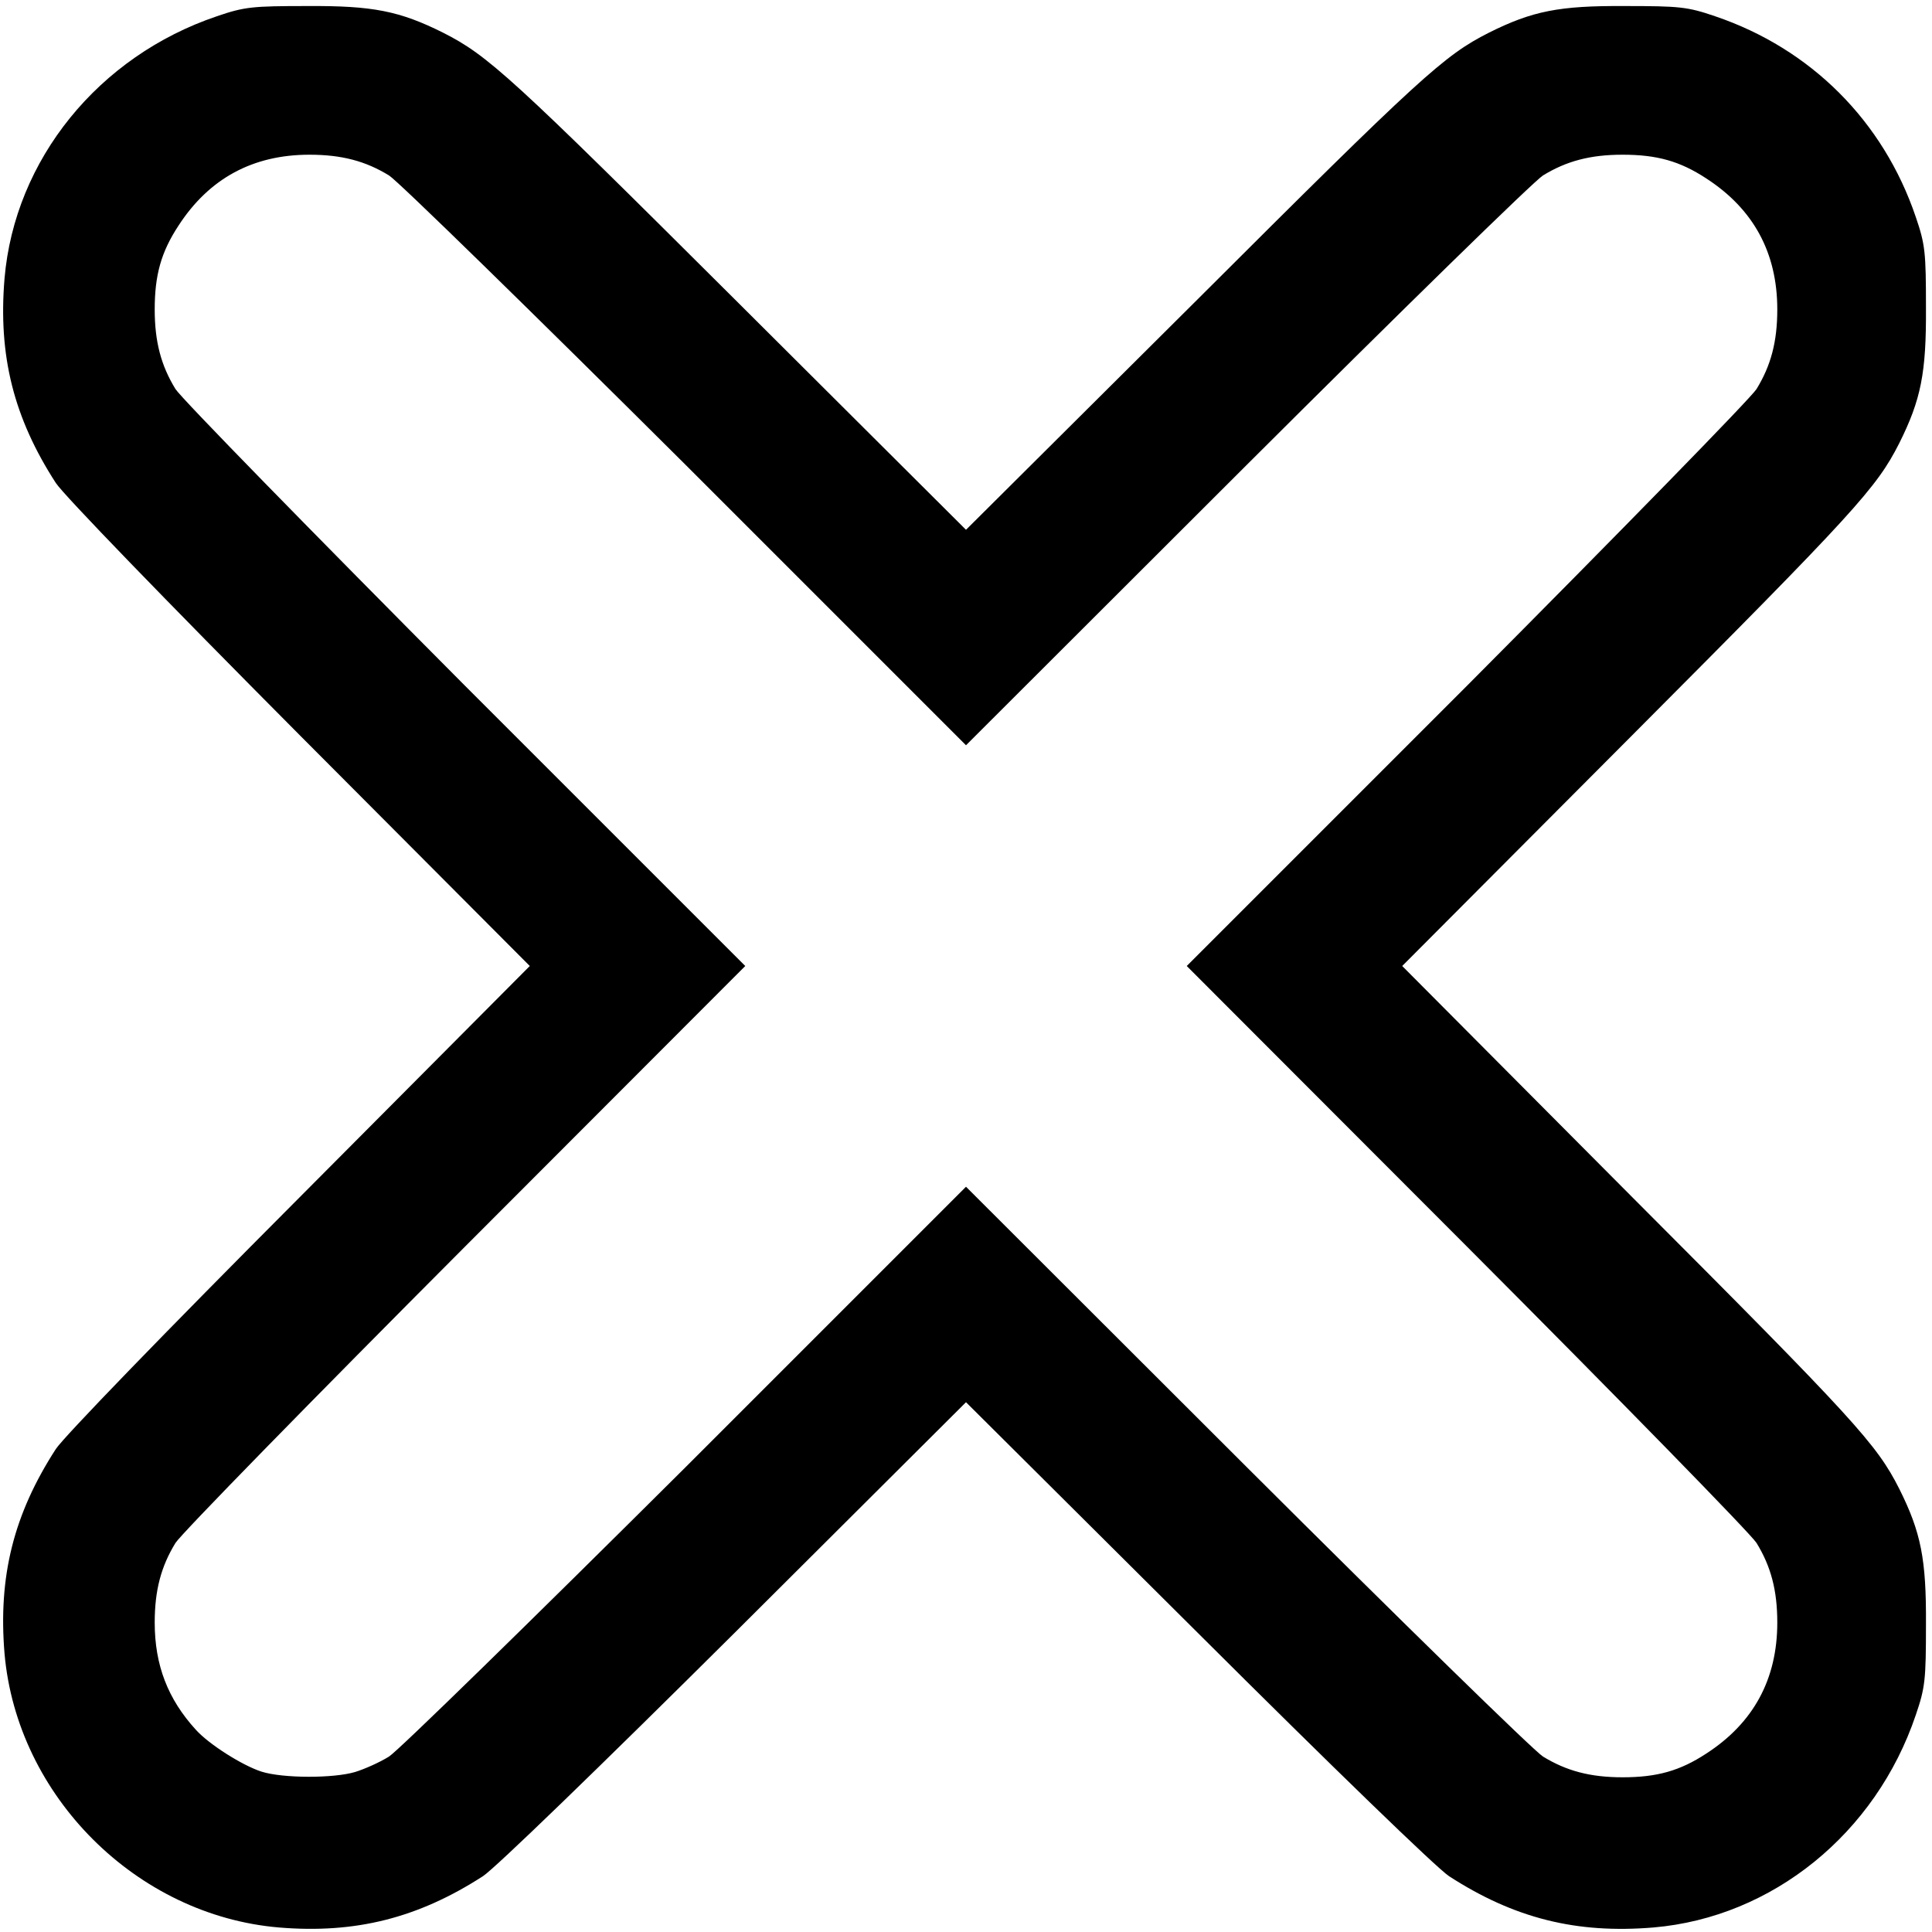
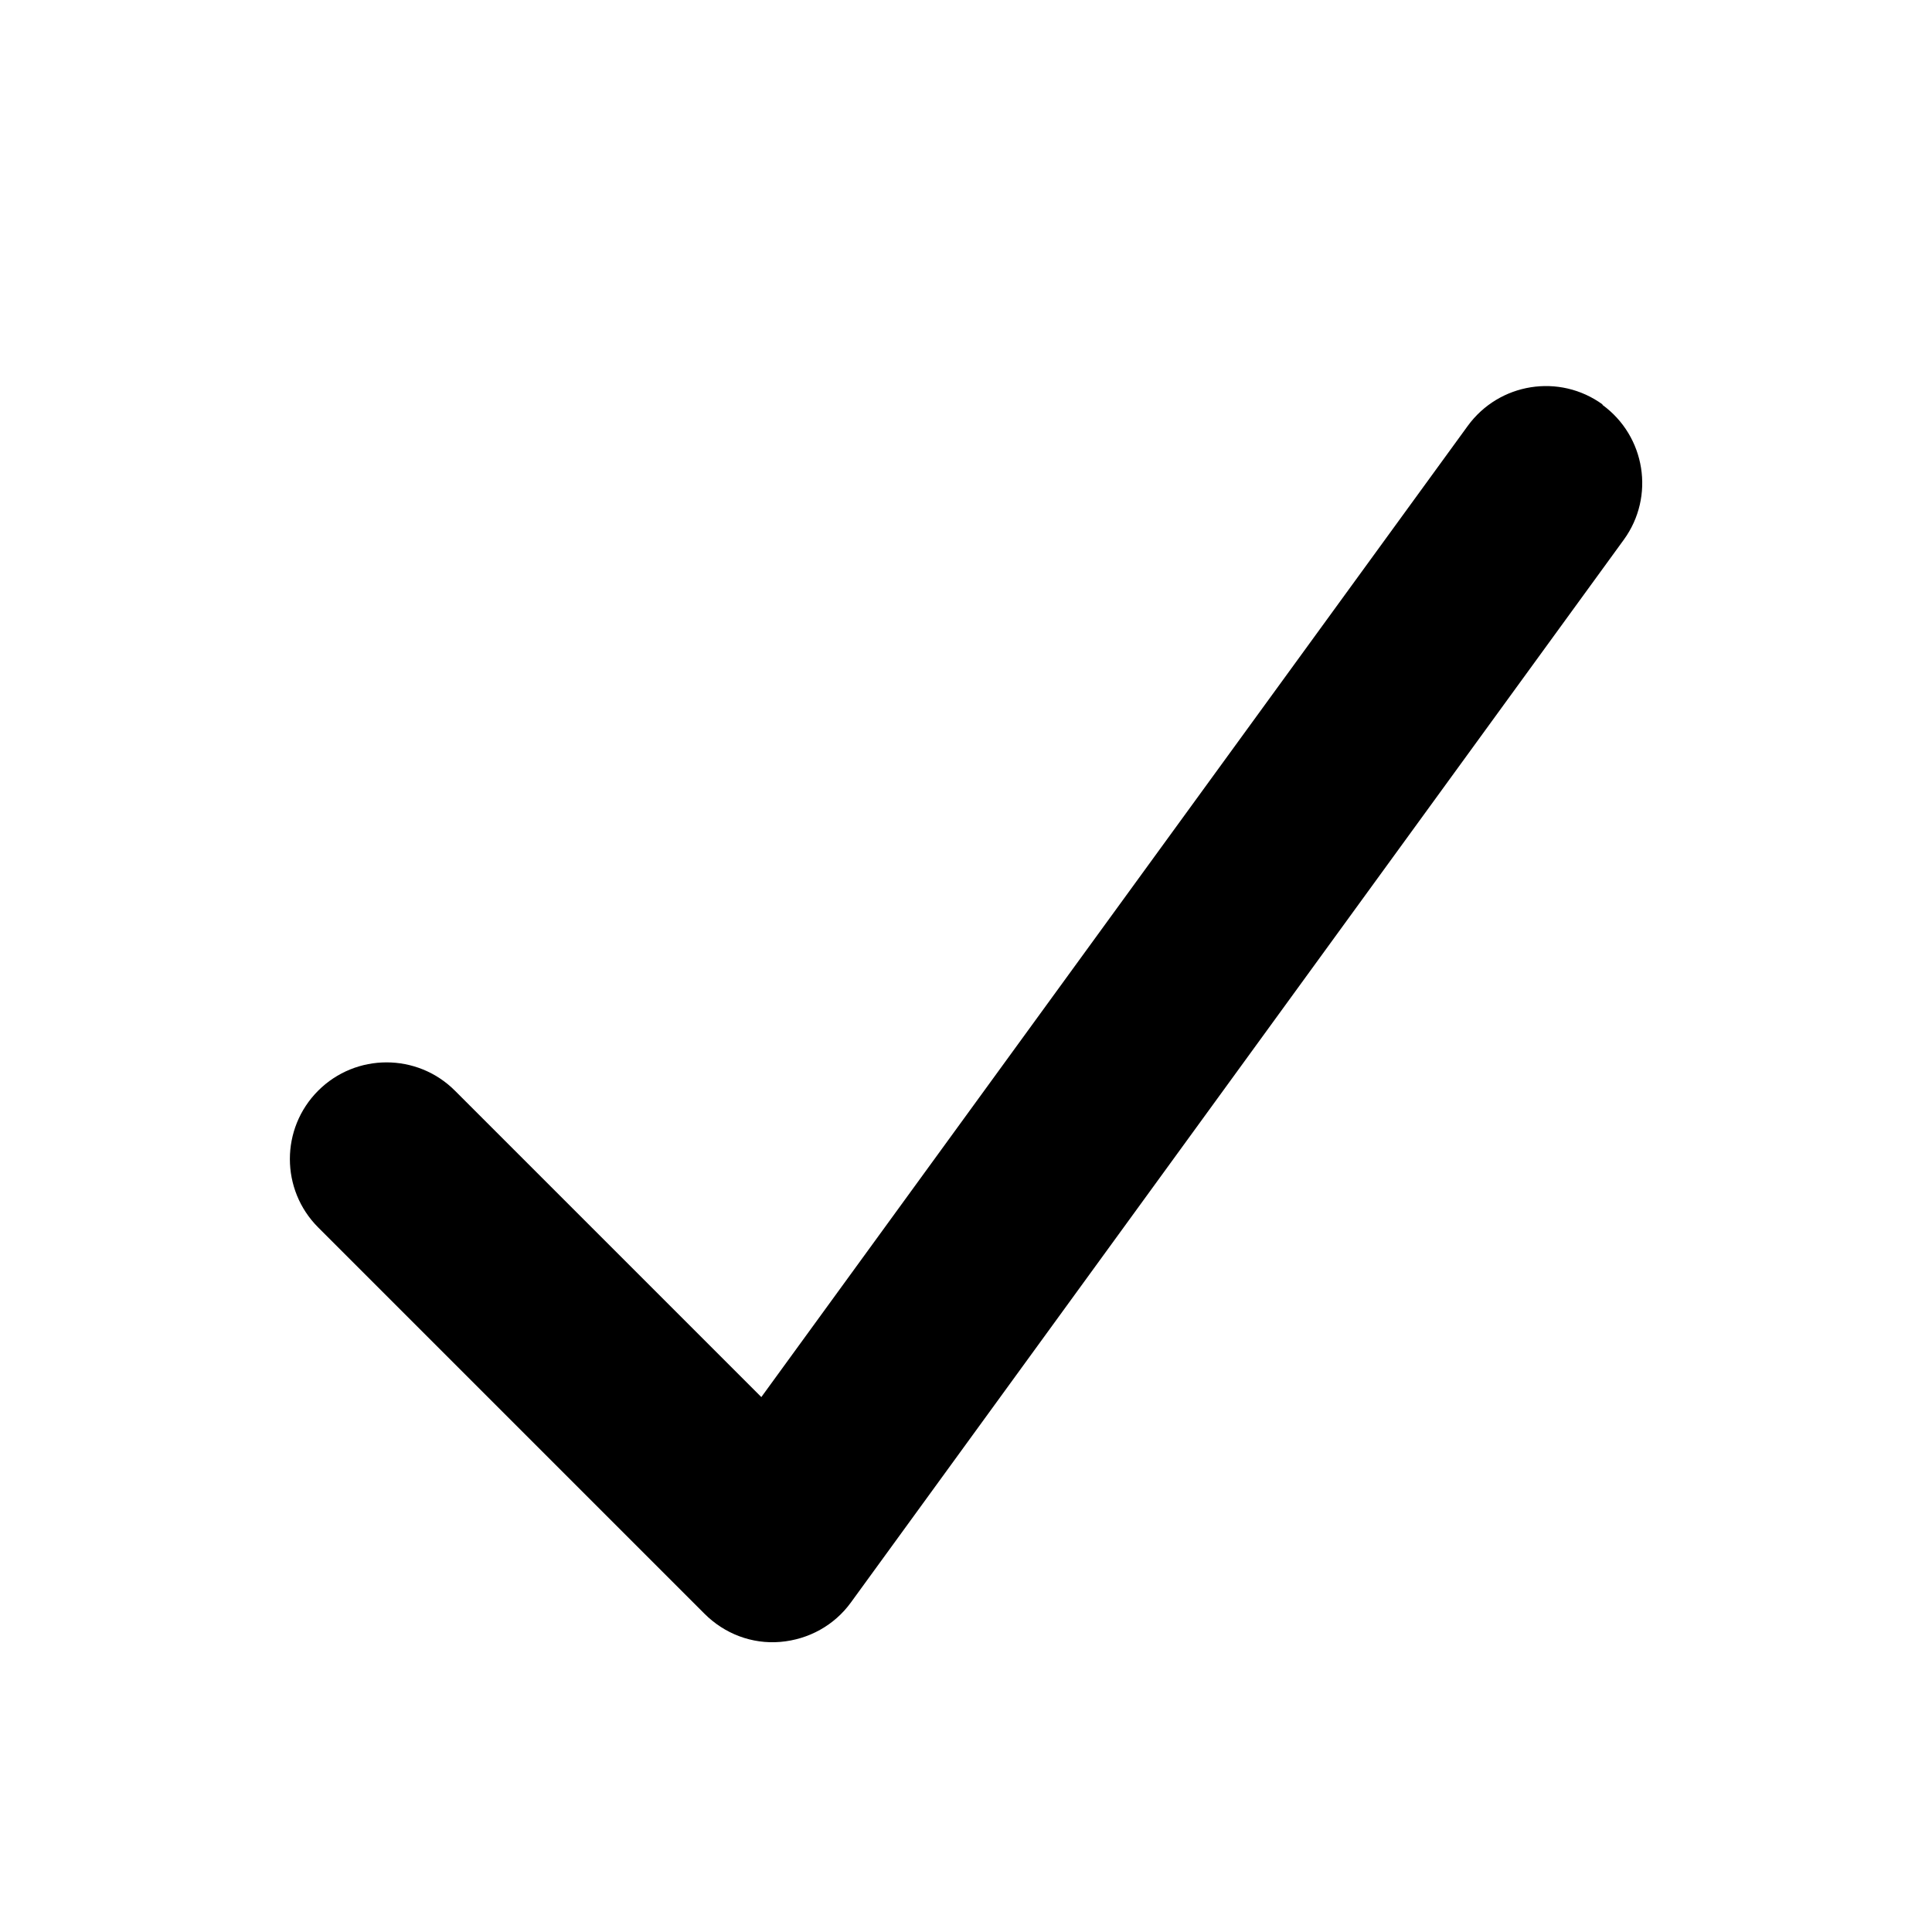
- <svg xmlns="http://www.w3.org/2000/svg" version="1.0" width="512px" height="512px" viewBox="0 0 512 512" preserveAspectRatio="xMidYMid meet">
-   <g fill="#000000">
-     <path d="M73.9 510.8 c-37.7 -3.2 -69.4 -34.8 -72.7 -72.6 -1.7 -20.4 2.4 -36.9 13.6 -54.2 2.1 -3.2 28.6 -30.6 64.6 -66.7 l61 -61.3 -61 -61.2 c-36 -36.2 -62.5 -63.6 -64.6 -66.8 -11.2 -17.3 -15.3 -33.8 -13.6 -54.2 2.7 -31.5 24.9 -58.9 56.3 -69.5 7.3 -2.5 9.4 -2.7 24 -2.7 17.3 -0.1 24.4 1.3 36 7.1 11.8 6 17.9 11.5 77.3 70.7 l61.2 61 61.3 -61 c59.3 -59.2 65.4 -64.7 77.2 -70.7 11.6 -5.8 18.7 -7.2 36 -7.1 14.6 0 16.7 0.2 24 2.7 25.4 8.6 44.6 27.8 53.2 53.2 2.5 7.3 2.7 9.4 2.7 24 0.1 17.3 -1.3 24.4 -7.1 36 -6 11.8 -11.5 17.9 -70.7 77.3 l-61 61.2 61 61.3 c59.2 59.3 64.7 65.4 70.7 77.2 5.8 11.6 7.2 18.7 7.1 36 0 14.6 -0.2 16.7 -2.7 24 -10.6 31.4 -38 53.6 -69.5 56.3 -20.4 1.7 -36.9 -2.4 -54.2 -13.6 -3.2 -2.1 -30.6 -28.6 -66.7 -64.6 l-61.3 -61 -61.2 61 c-36.2 36 -63.6 62.5 -66.8 64.6 -17.2 11.1 -33.8 15.3 -54.1 13.6z m20.2 -41.2 c2.6 -0.8 6.6 -2.6 9 -4.1 2.4 -1.5 37.8 -36.1 78.7 -76.8 l74.2 -74.2 74.3 74.2 c40.8 40.7 76.2 75.3 78.6 76.8 6.2 3.8 12.5 5.5 21.1 5.5 9.1 0 15.2 -1.7 22.2 -6.3 12.5 -8.1 18.8 -19.7 18.8 -34.7 0 -8.6 -1.7 -14.9 -5.5 -21.1 -1.5 -2.4 -36.1 -37.8 -76.8 -78.6 l-74.2 -74.3 74.2 -74.2 c40.7 -40.9 75.3 -76.3 76.8 -78.7 3.8 -6.2 5.5 -12.5 5.5 -21.1 0 -15 -6.3 -26.6 -18.8 -34.7 -7 -4.6 -13.1 -6.3 -22.2 -6.3 -8.6 0 -14.9 1.7 -21.1 5.5 -2.4 1.5 -37.8 36.1 -78.6 76.8 l-74.3 74.2 -74.2 -74.2 c-40.9 -40.7 -76.3 -75.3 -78.7 -76.8 -6.2 -3.8 -12.5 -5.5 -21.1 -5.5 -15 0 -26.6 6.3 -34.7 18.8 -4.6 7 -6.3 13.1 -6.3 22.2 0 8.6 1.7 14.9 5.5 21.1 1.5 2.4 36.1 37.8 76.8 78.7 l74.2 74.2 -74.2 74.3 c-40.7 40.8 -75.3 76.2 -76.8 78.6 -3.8 6.2 -5.5 12.5 -5.5 21.1 0 11.3 3.5 20.3 10.9 28.4 3.5 3.9 12.4 9.5 17.4 11.1 5.7 1.8 19.1 1.8 24.8 0.1z" />
-   </g>
+ <svg xmlns="http://www.w3.org/2000/svg" viewBox="0 0 640 640">
+   <path d="M530.8 134.1C545.1 144.5 548.3 164.5 537.9 178.8L281.9 530.8C276.4 538.4 267.9 543.1 258.5 543.9C249.1 544.7 240 541.2 233.4 534.6L105.4 406.6C92.9 394.1 92.9 373.8 105.4 361.3C117.9 348.8 138.2 348.8 150.7 361.3L252.2 462.8L486.2 141.1C496.6 126.8 516.6 123.6 530.9 134z" />
</svg>
